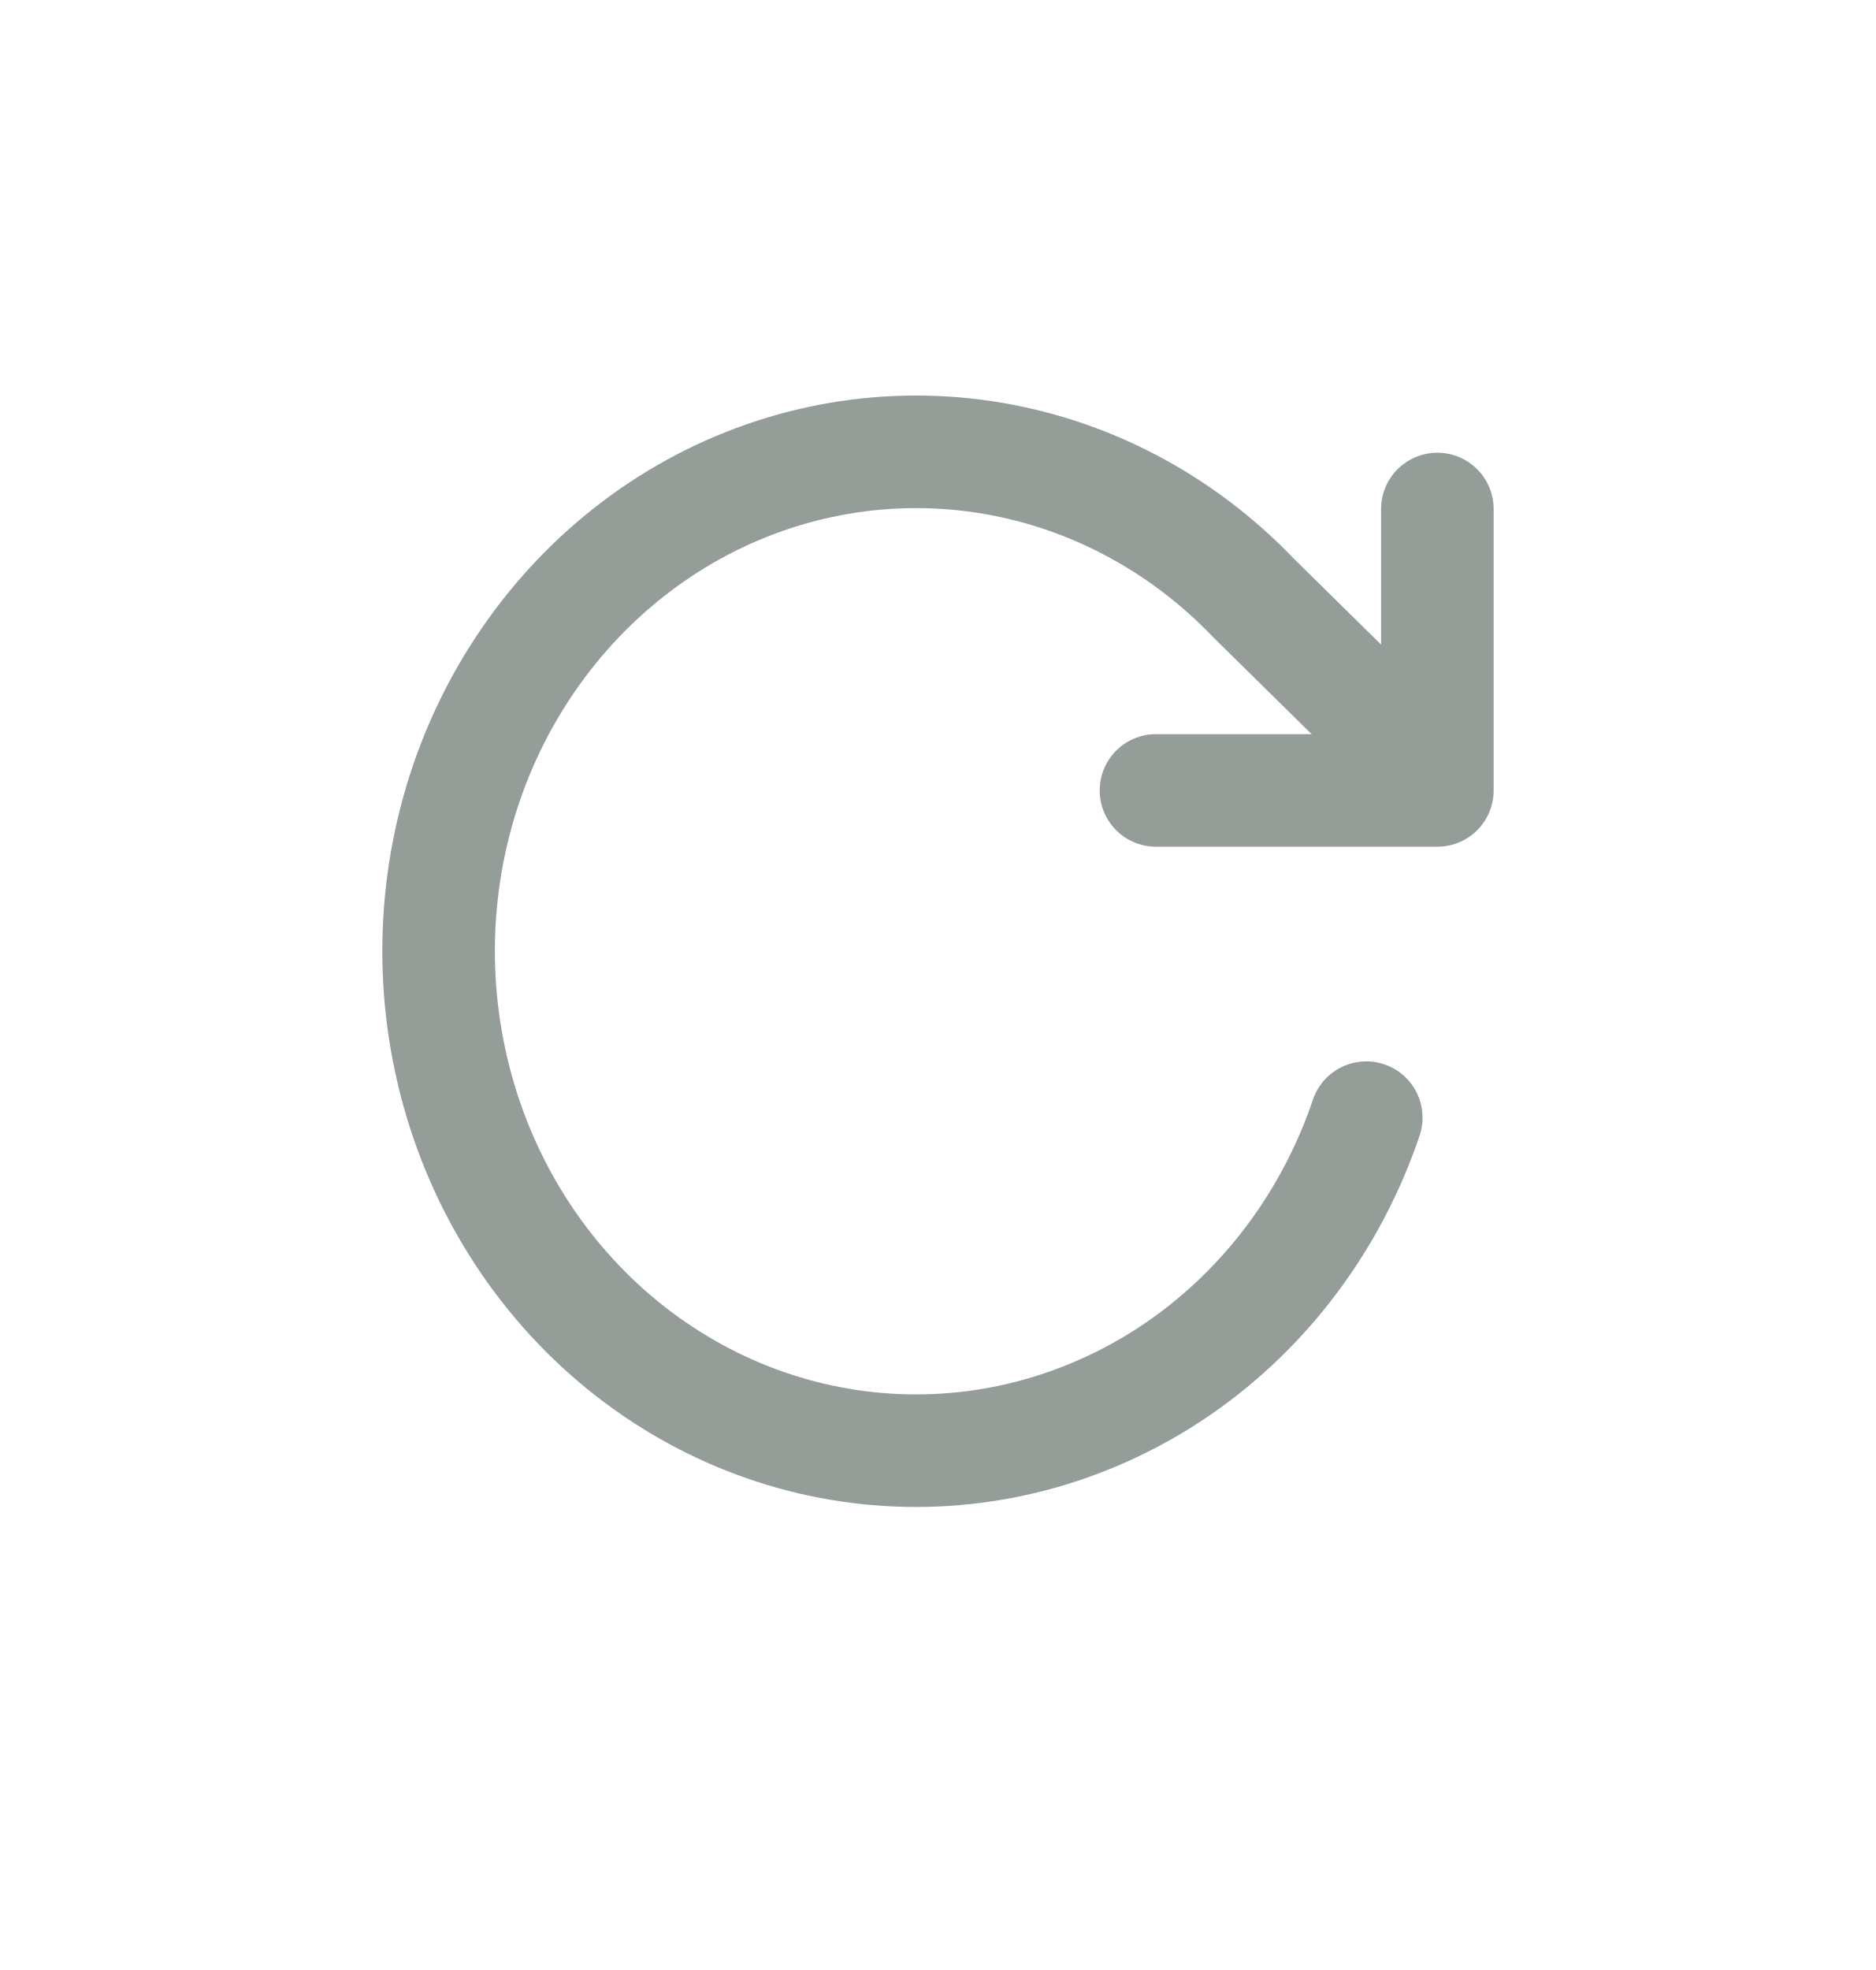
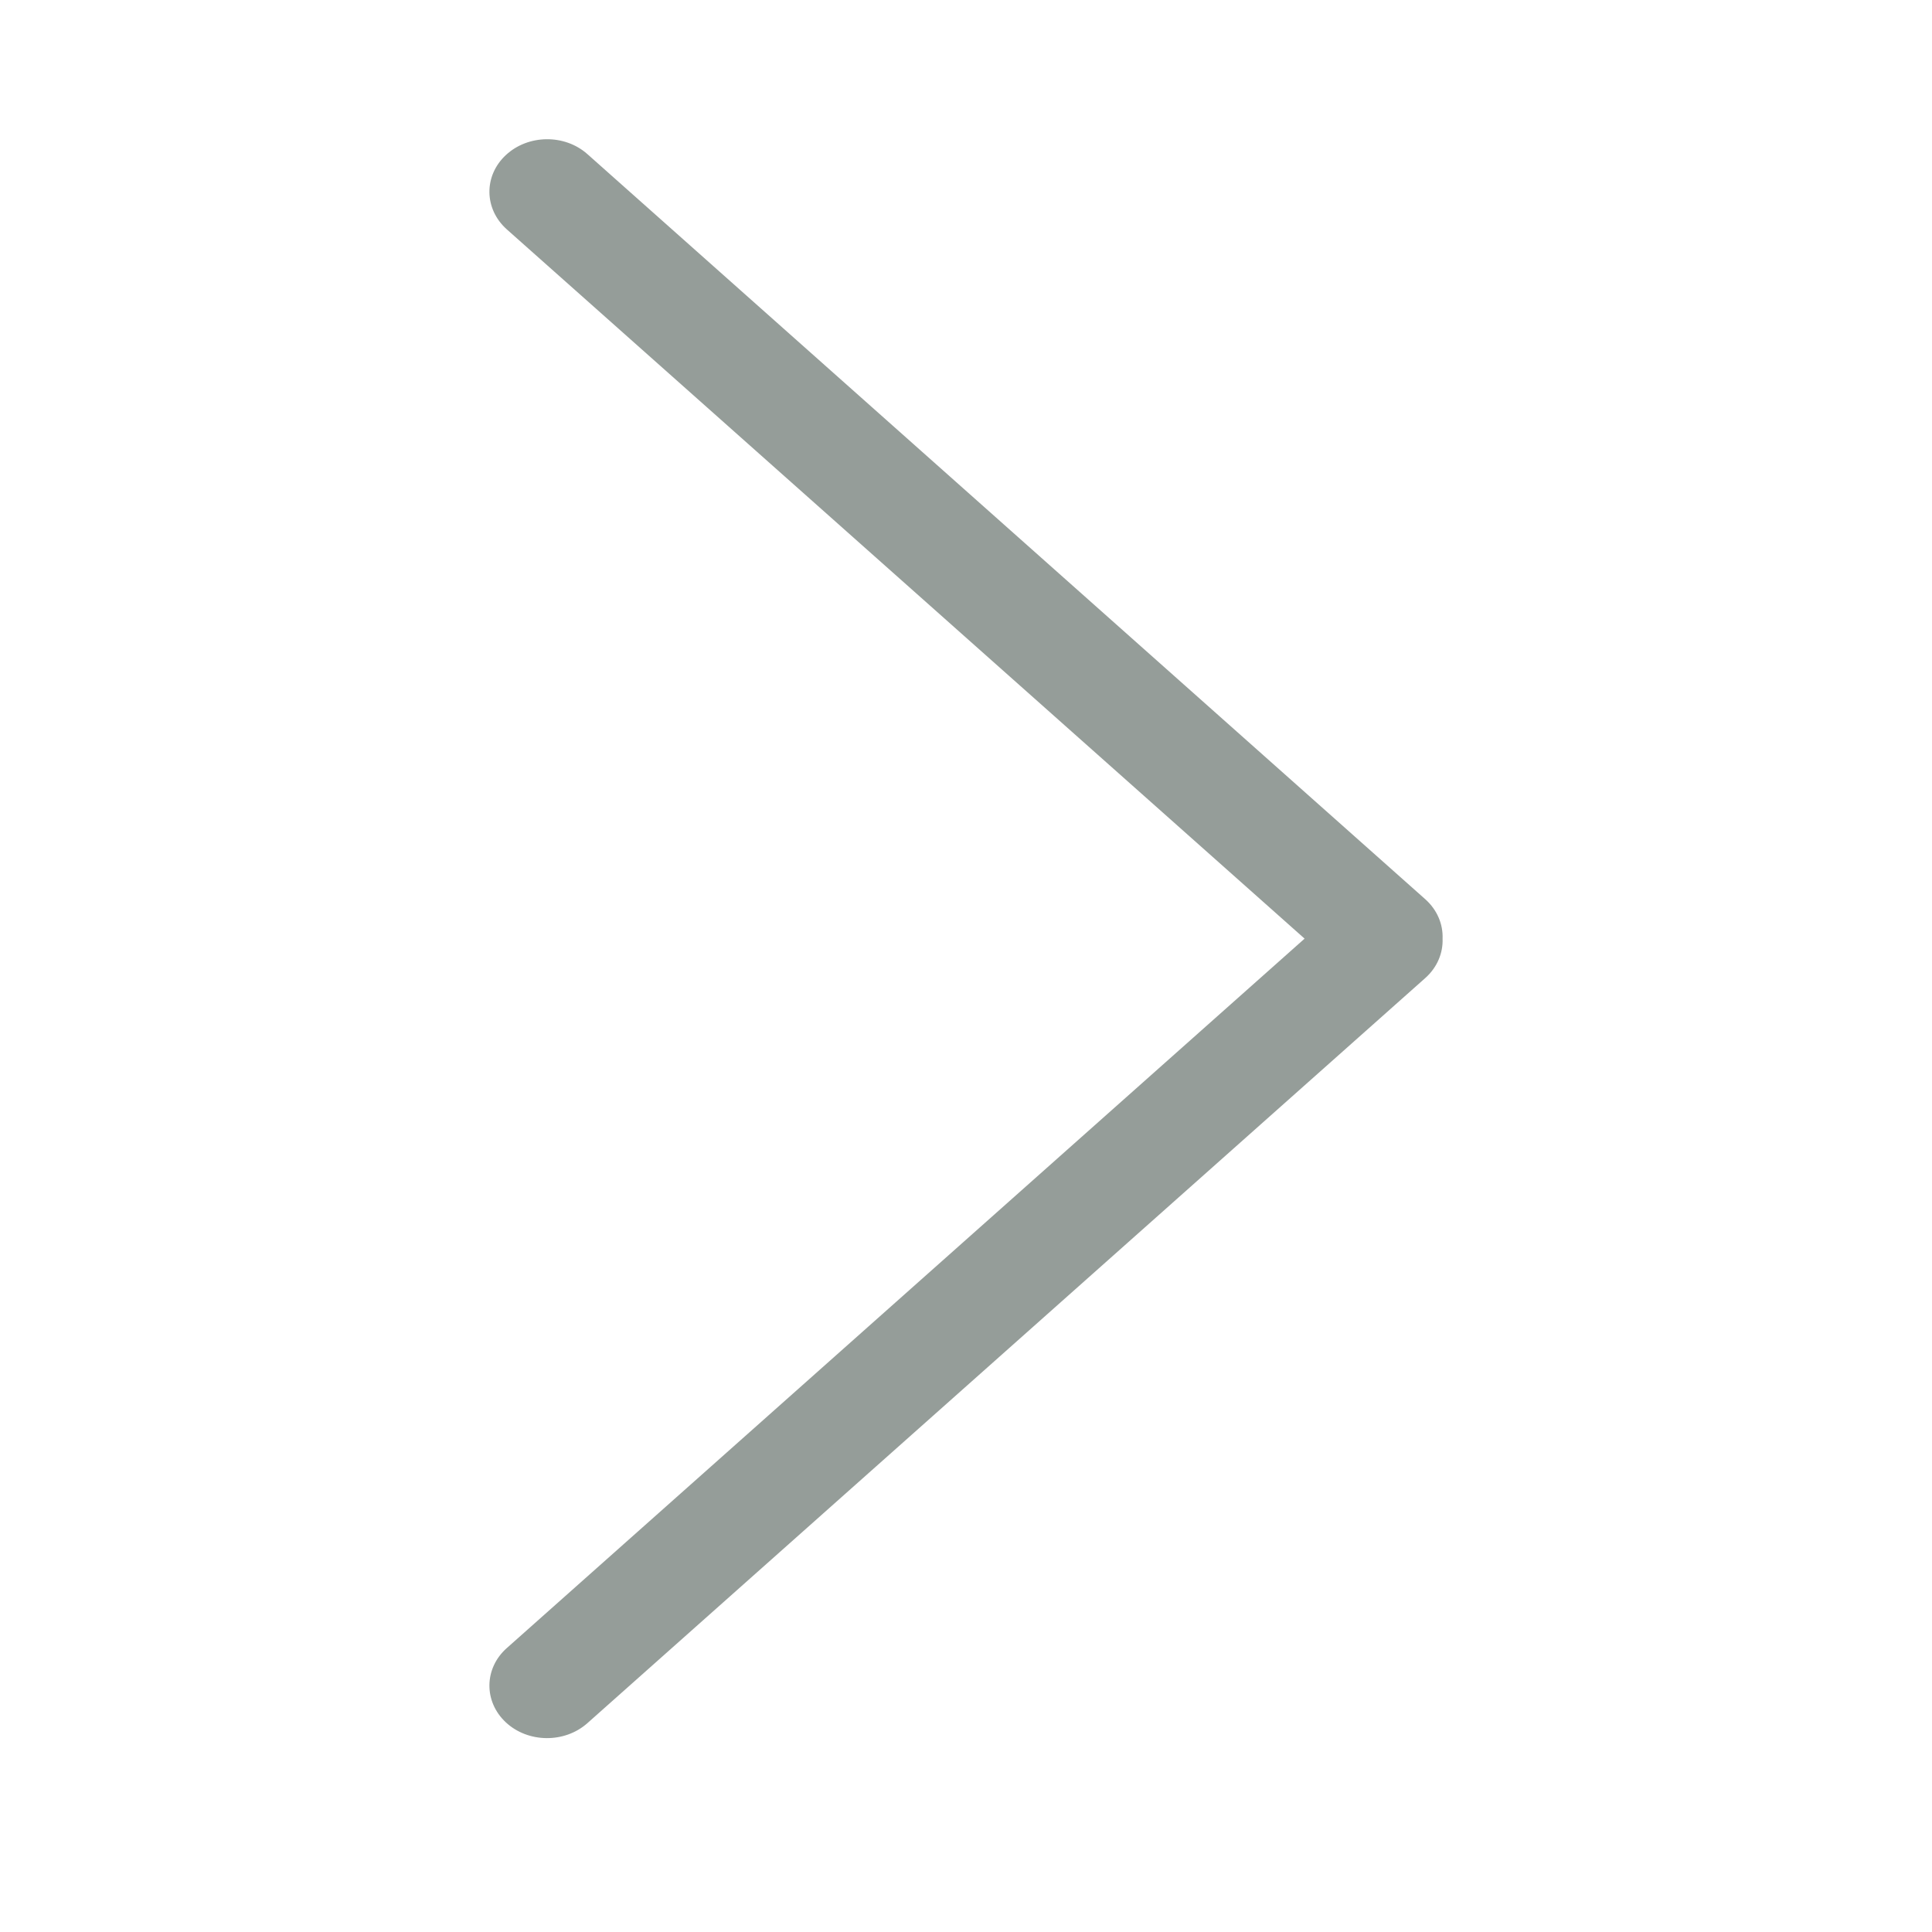
- <svg xmlns="http://www.w3.org/2000/svg" width="20" height="21" viewBox="0 0 20 21" fill="none">
-   <path d="M15.324 5.426V8.426H12.324" stroke="#959D99" stroke-width="1.2" stroke-linecap="round" stroke-linejoin="round" />
-   <path d="M14.566 11.914C14.198 13.002 13.502 13.936 12.583 14.575C11.663 15.213 10.57 15.523 9.469 15.455C8.367 15.388 7.316 14.947 6.474 14.201C5.632 13.454 5.045 12.442 4.802 11.316C4.558 10.191 4.67 9.012 5.122 7.959C5.575 6.906 6.342 6.036 7.308 5.478C8.275 4.921 9.388 4.707 10.481 4.869C11.574 5.031 12.586 5.56 13.367 6.377L14.676 7.666" stroke="#959D99" stroke-width="1.2" stroke-linecap="round" stroke-linejoin="round" />
+ <svg xmlns="http://www.w3.org/2000/svg" version="1.1" width="1000" height="1000" viewBox="0 0 1000 1000" xml:space="preserve">
+   <defs>
+ </defs>
+   <rect x="0" y="0" width="100%" height="100%" fill="transparent" />
+   <g transform="matrix(0.9276 0 0 0.8444 500.0084 485.8571)" id="791307">
+     <path style="stroke: none; stroke-width: 1; stroke-dasharray: none; stroke-linecap: butt; stroke-dashoffset: 0; stroke-linejoin: miter; stroke-miterlimit: 4; is-custom-font: none; font-file-url: none; fill: rgb(149,157,153); fill-rule: nonzero; opacity: 1;" vector-effect="non-scaling-stroke" transform=" translate(-499.9775, -500.0244)" d="M 688.9 500 L 243.7 934.9 c -12.7 12.4 -12.9 32.8 -0.5 45.5 c 12.4 12.7 32.8 12.9 45.5 0.5 l 467.6 -456.8 c 6.7 -6.6 9.9 -15.4 9.6 -24.1 c 0.3 -8.7 -2.9 -17.5 -9.6 -24.1 L 288.7 19.1 C 276 6.7 255.6 7 243.2 19.7 c -12.4 12.7 -12.2 33 0.5 45.5 L 688.9 500 L 688.9 500 z" stroke-linecap="round" />
+   </g>
</svg>
